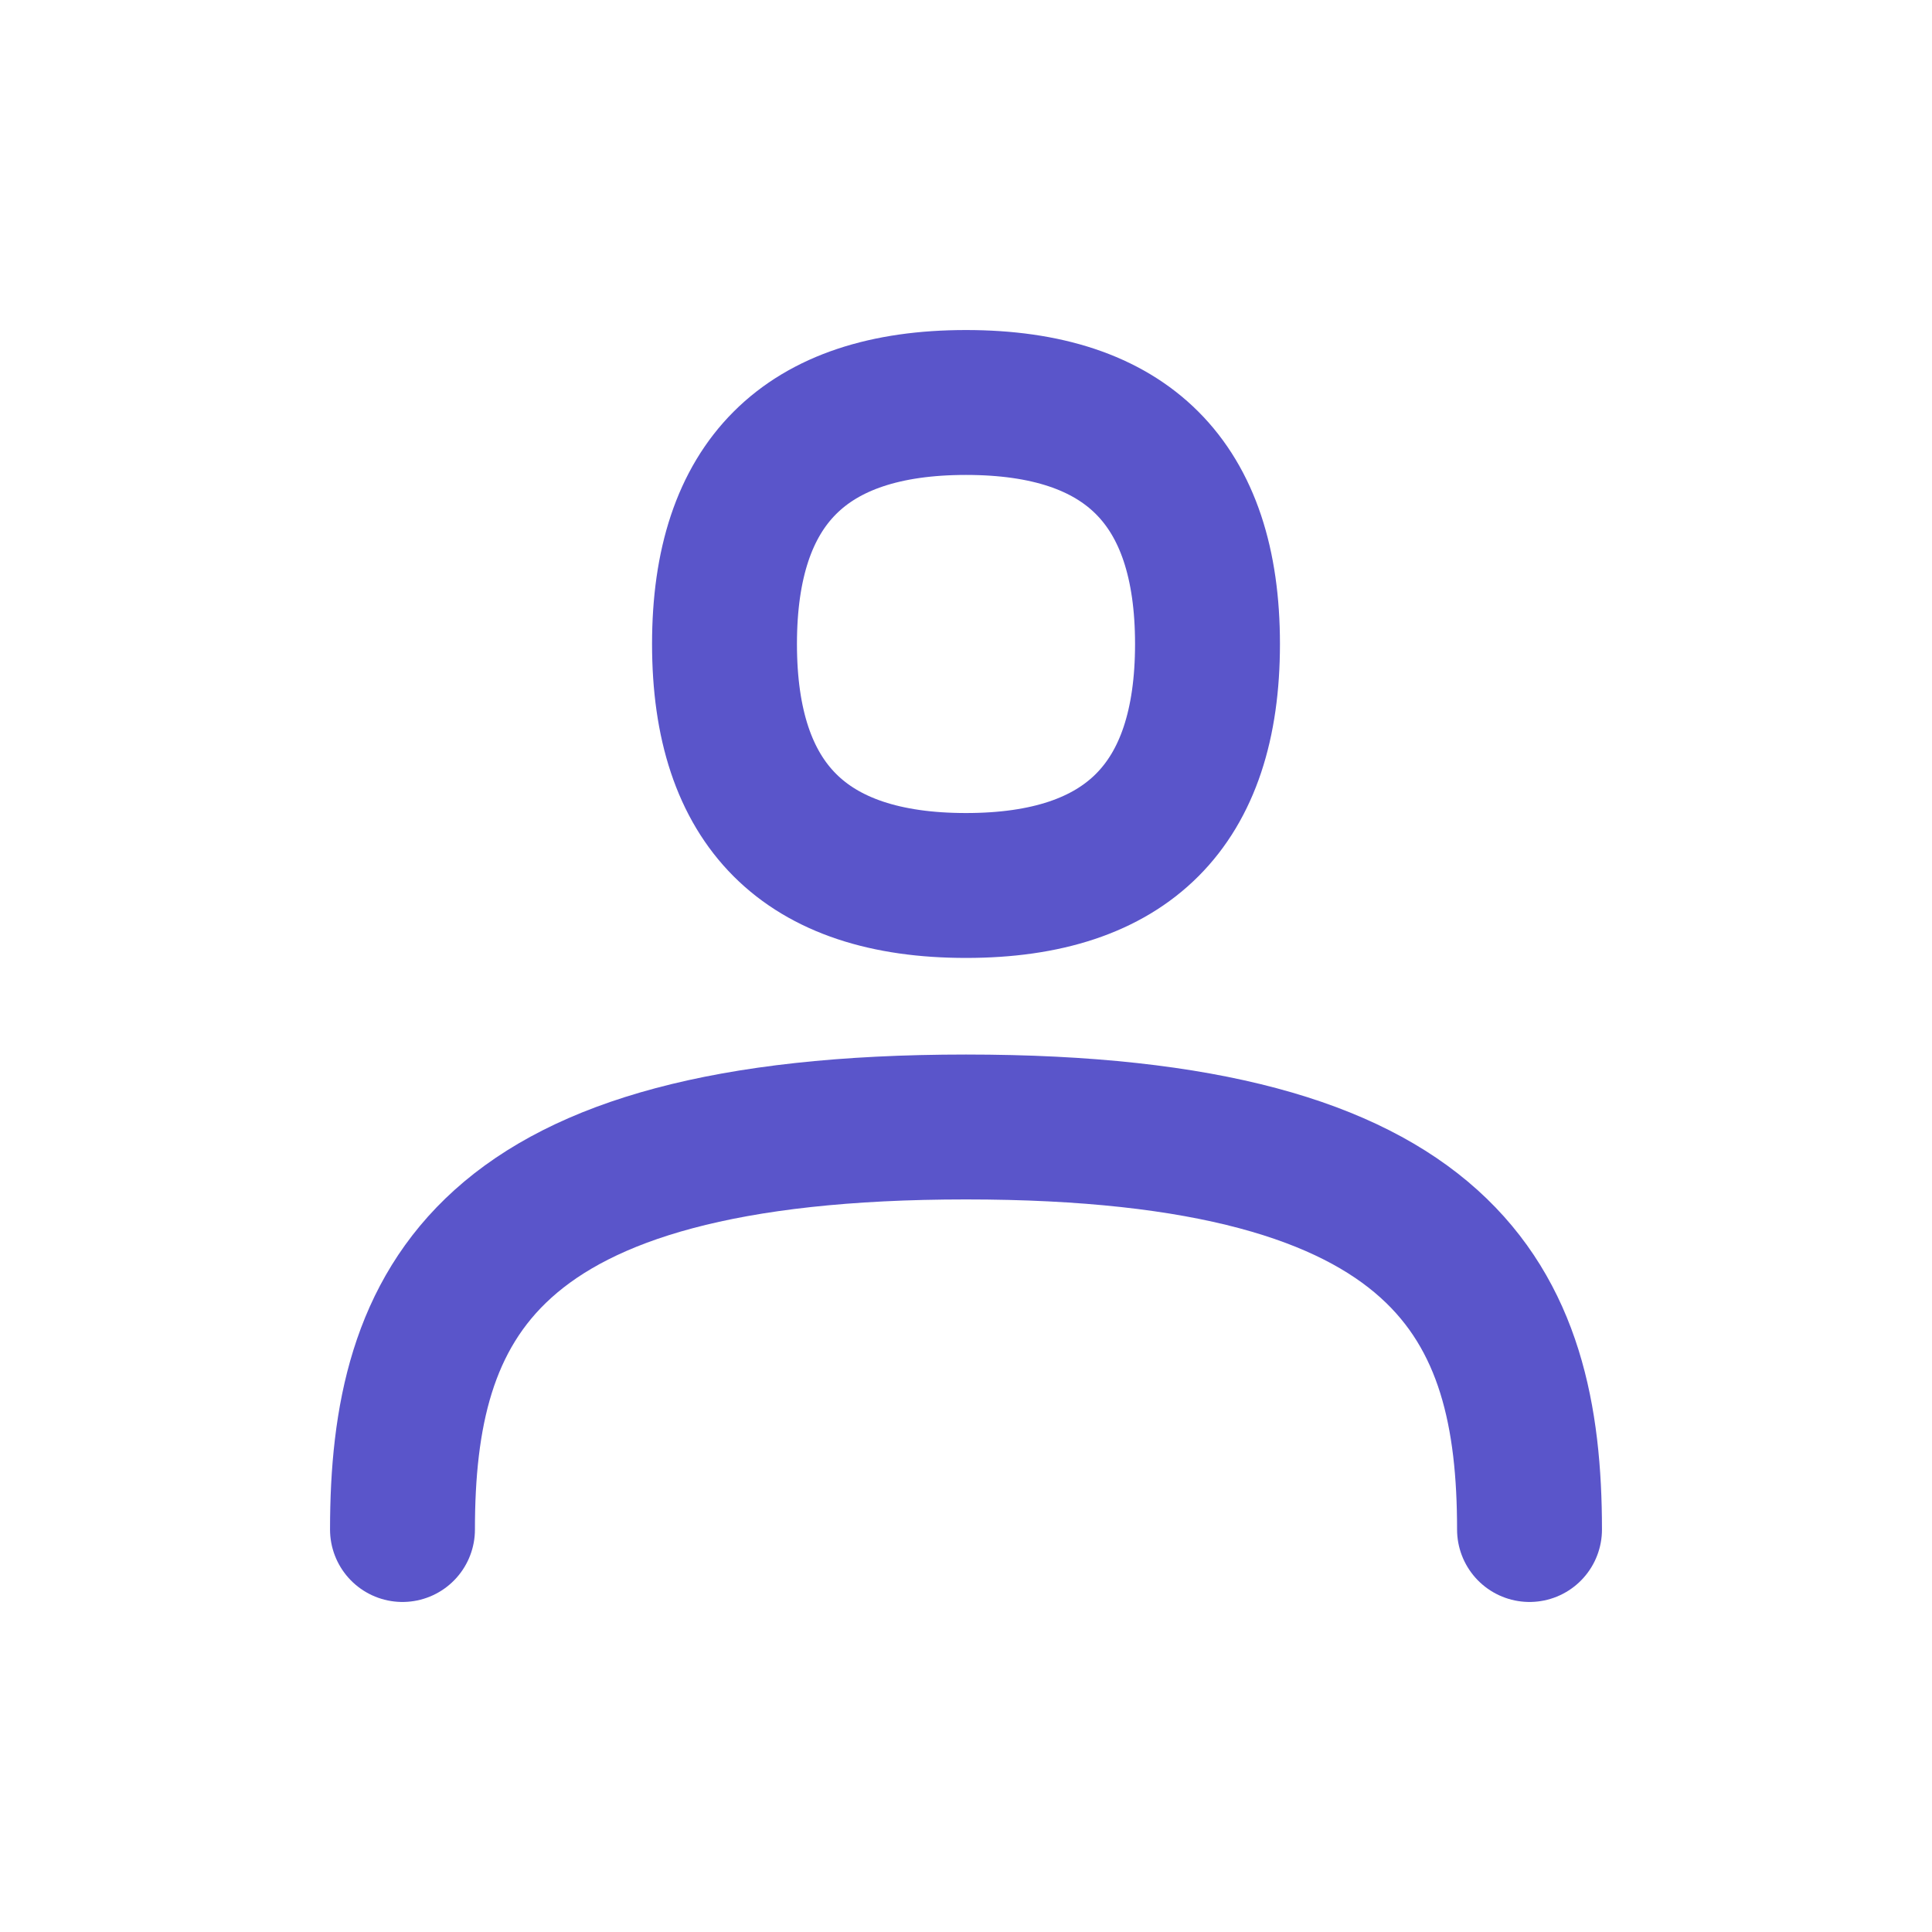
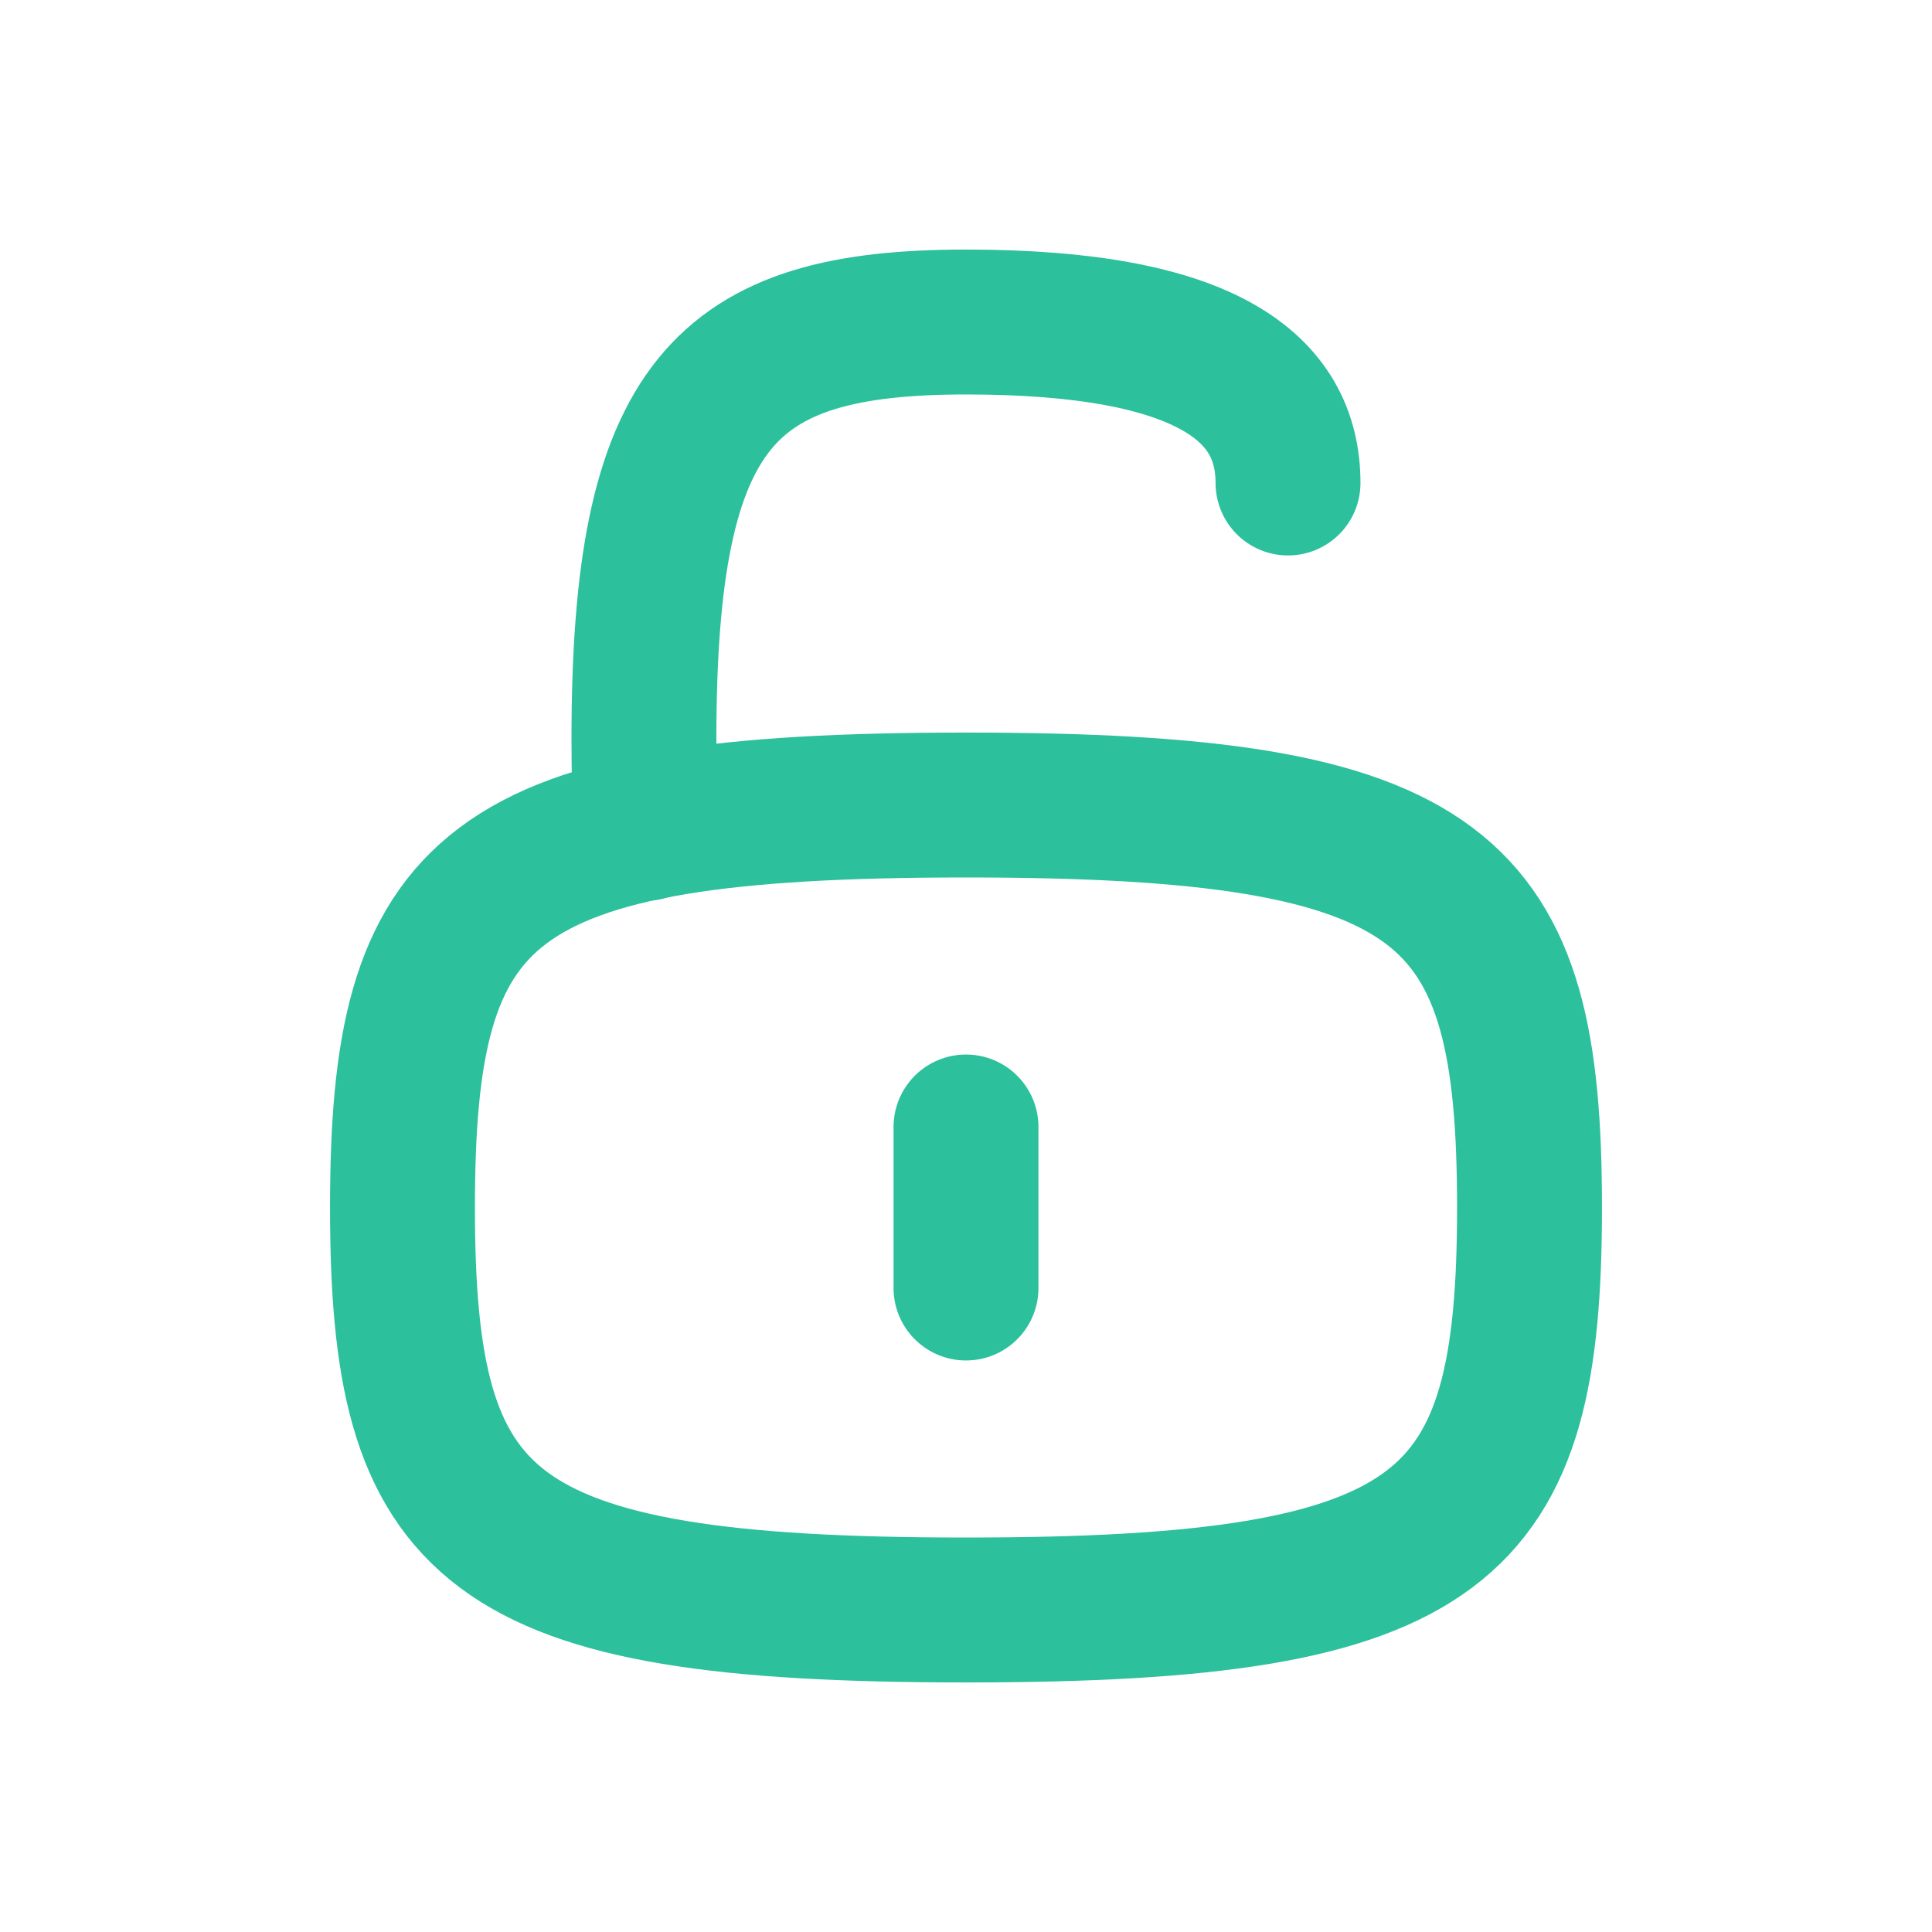
<svg xmlns="http://www.w3.org/2000/svg" width="40" height="40" viewBox="0 0 40 40" fill="none">
-   <path fill-rule="evenodd" clip-rule="evenodd" d="M20 18.333C16.667 18.333 15 16.667 15 13.333C15 10 16.667 8.333 20 8.333C23.333 8.333 25 10 25 13.333C25 16.667 23.333 18.333 20 18.333Z" stroke="#5A55CA" stroke-width="3" stroke-linecap="round" stroke-linejoin="round" />
-   <path d="M8.333 31.667C8.333 27 10 23.333 20 23.333C30 23.333 31.667 27 31.667 31.667" stroke="#5A55CA" stroke-width="3" stroke-linecap="round" stroke-linejoin="round" />
+   <path fill-rule="evenodd" clip-rule="evenodd" d="M20 33.333C10 33.333 8.333 31.667 8.333 25C8.333 18.333 10 16.667 20 16.667C30 16.667 31.667 18.333 31.667 25C31.667 31.667 30 33.333 20 33.333Z" stroke="#2CC09C" stroke-width="3" stroke-linecap="round" stroke-linejoin="round" />
+   <path d="M13.366 17.15C13.349 16.575 13.332 15.957 13.332 15.295C13.332 8.333 14.999 6.667 19.999 6.667C24.999 6.667 26.667 8.038 26.667 10" stroke="#2CC09C" stroke-width="3" stroke-linecap="round" stroke-linejoin="round" />
+   <path d="M20 23.333V26.667" stroke="#2CC09C" stroke-width="3" stroke-linecap="round" stroke-linejoin="round" />
</svg>
